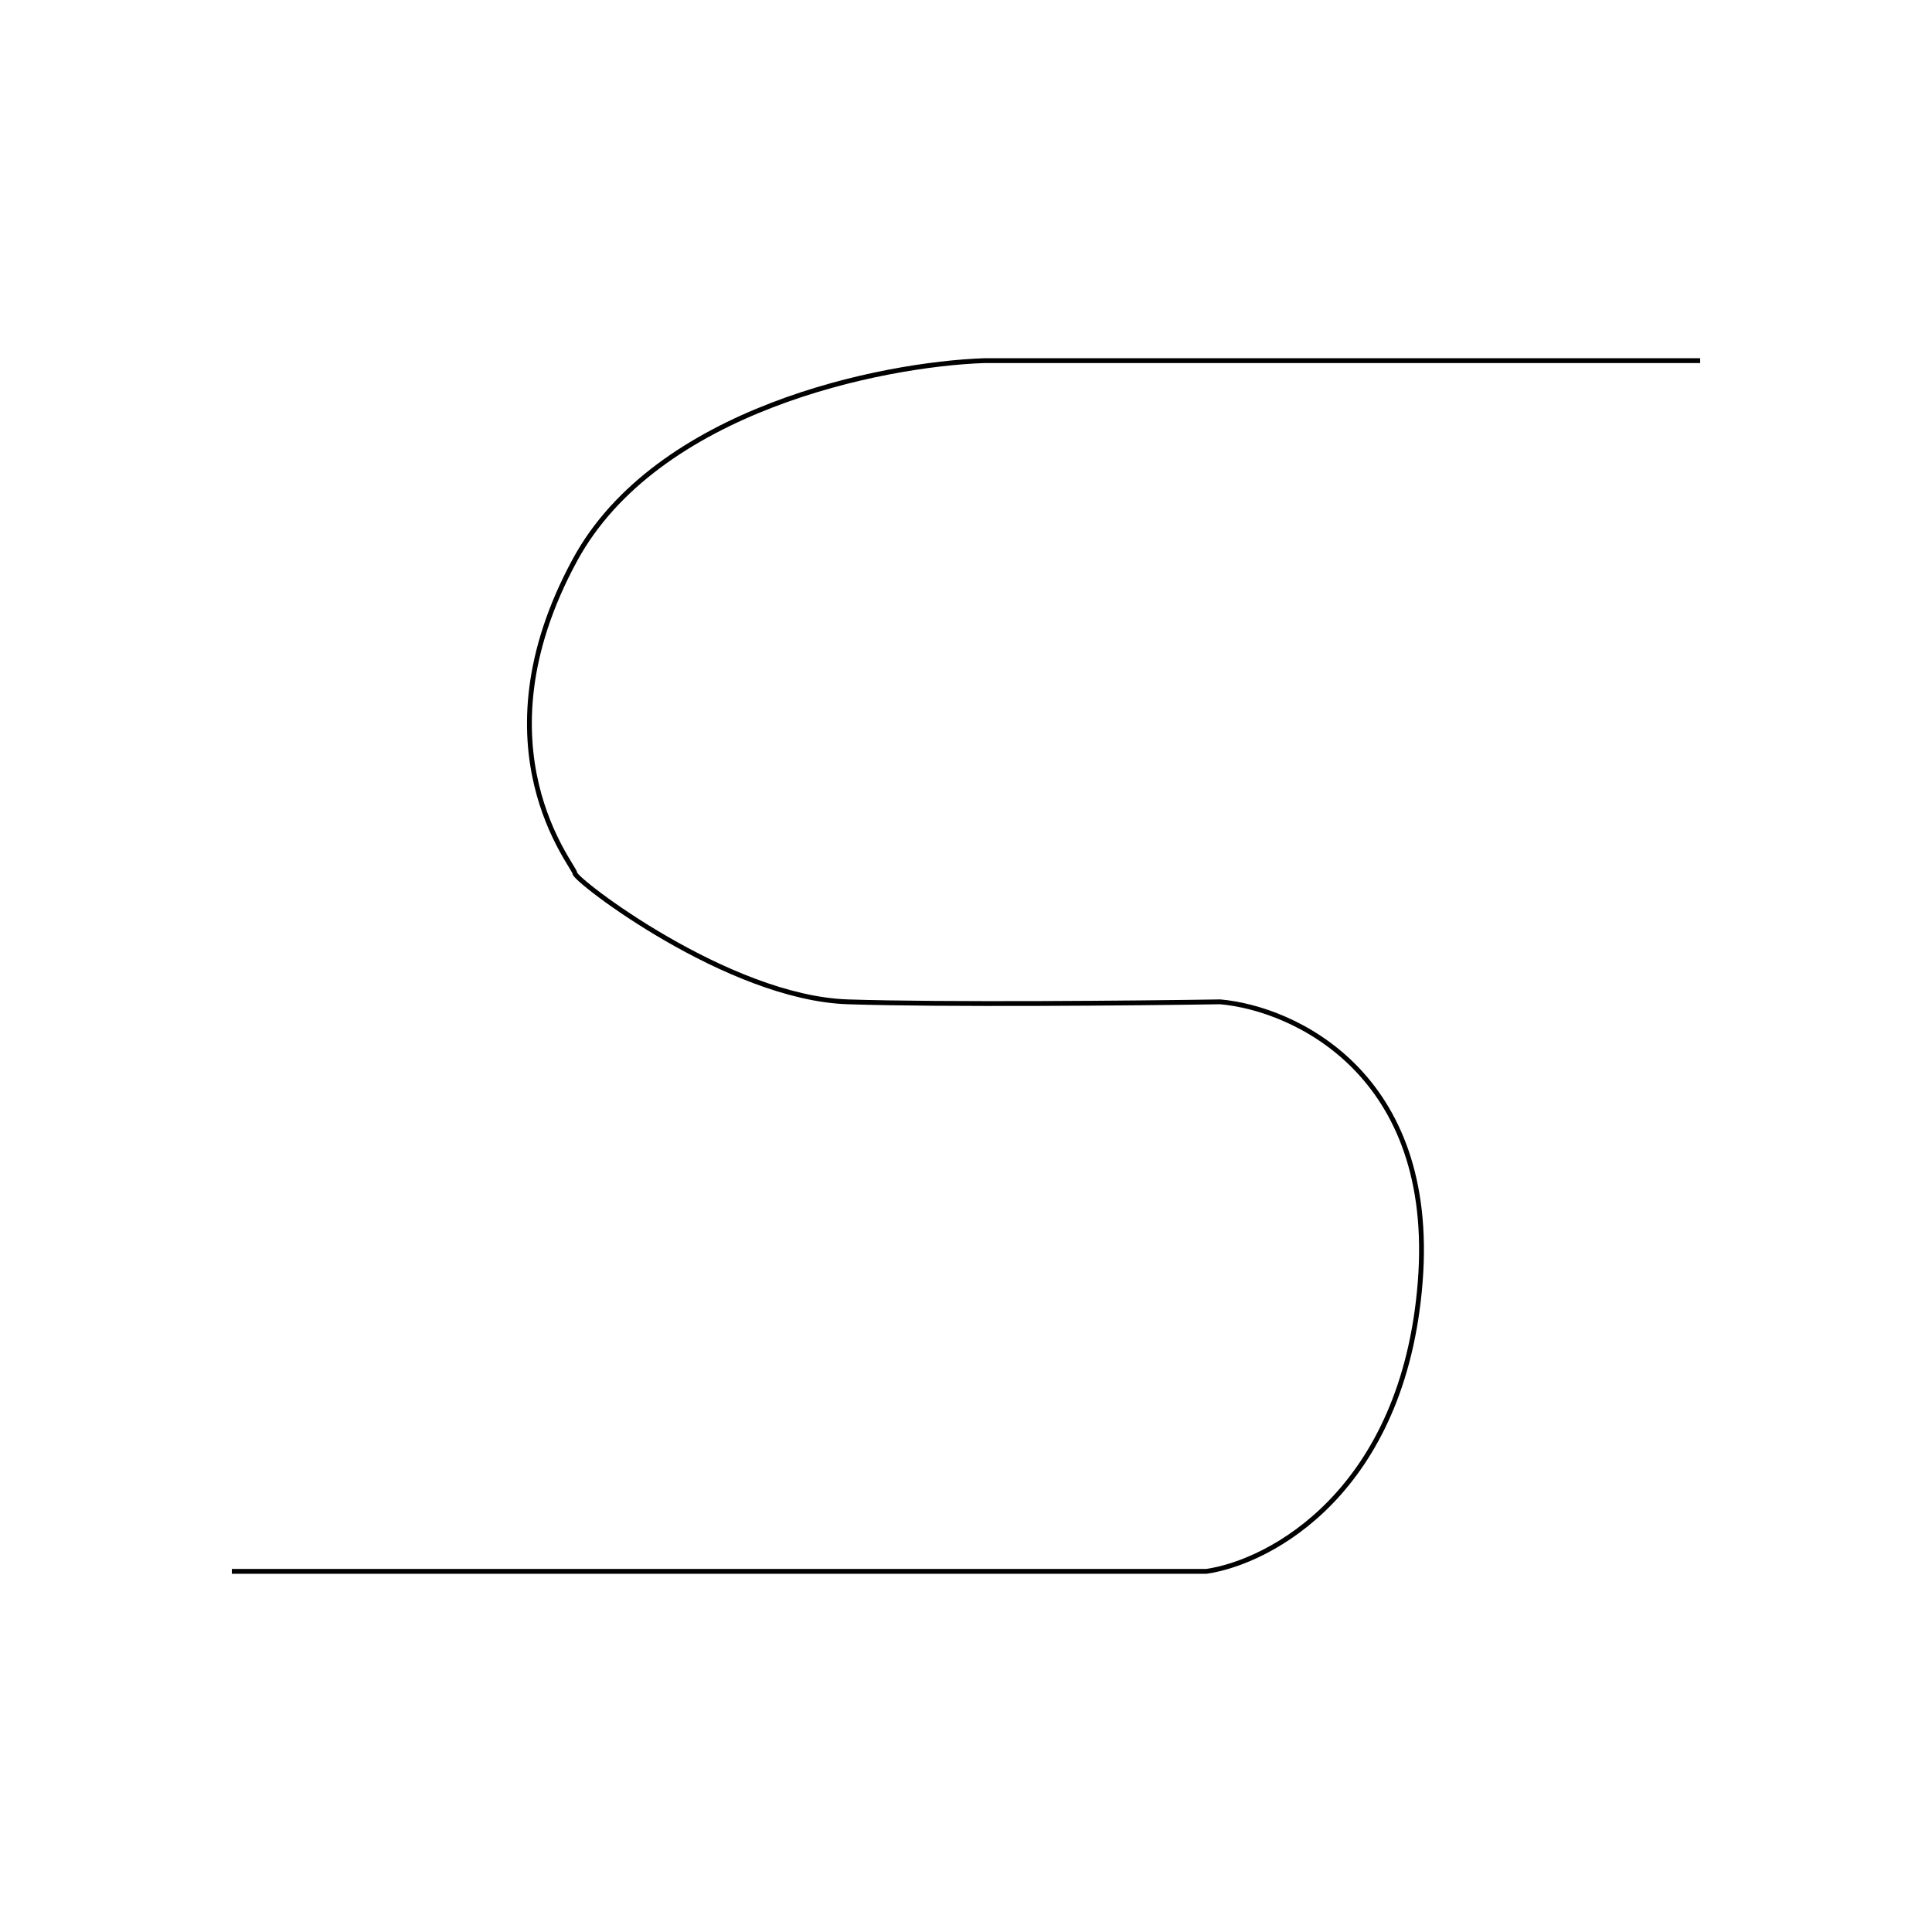
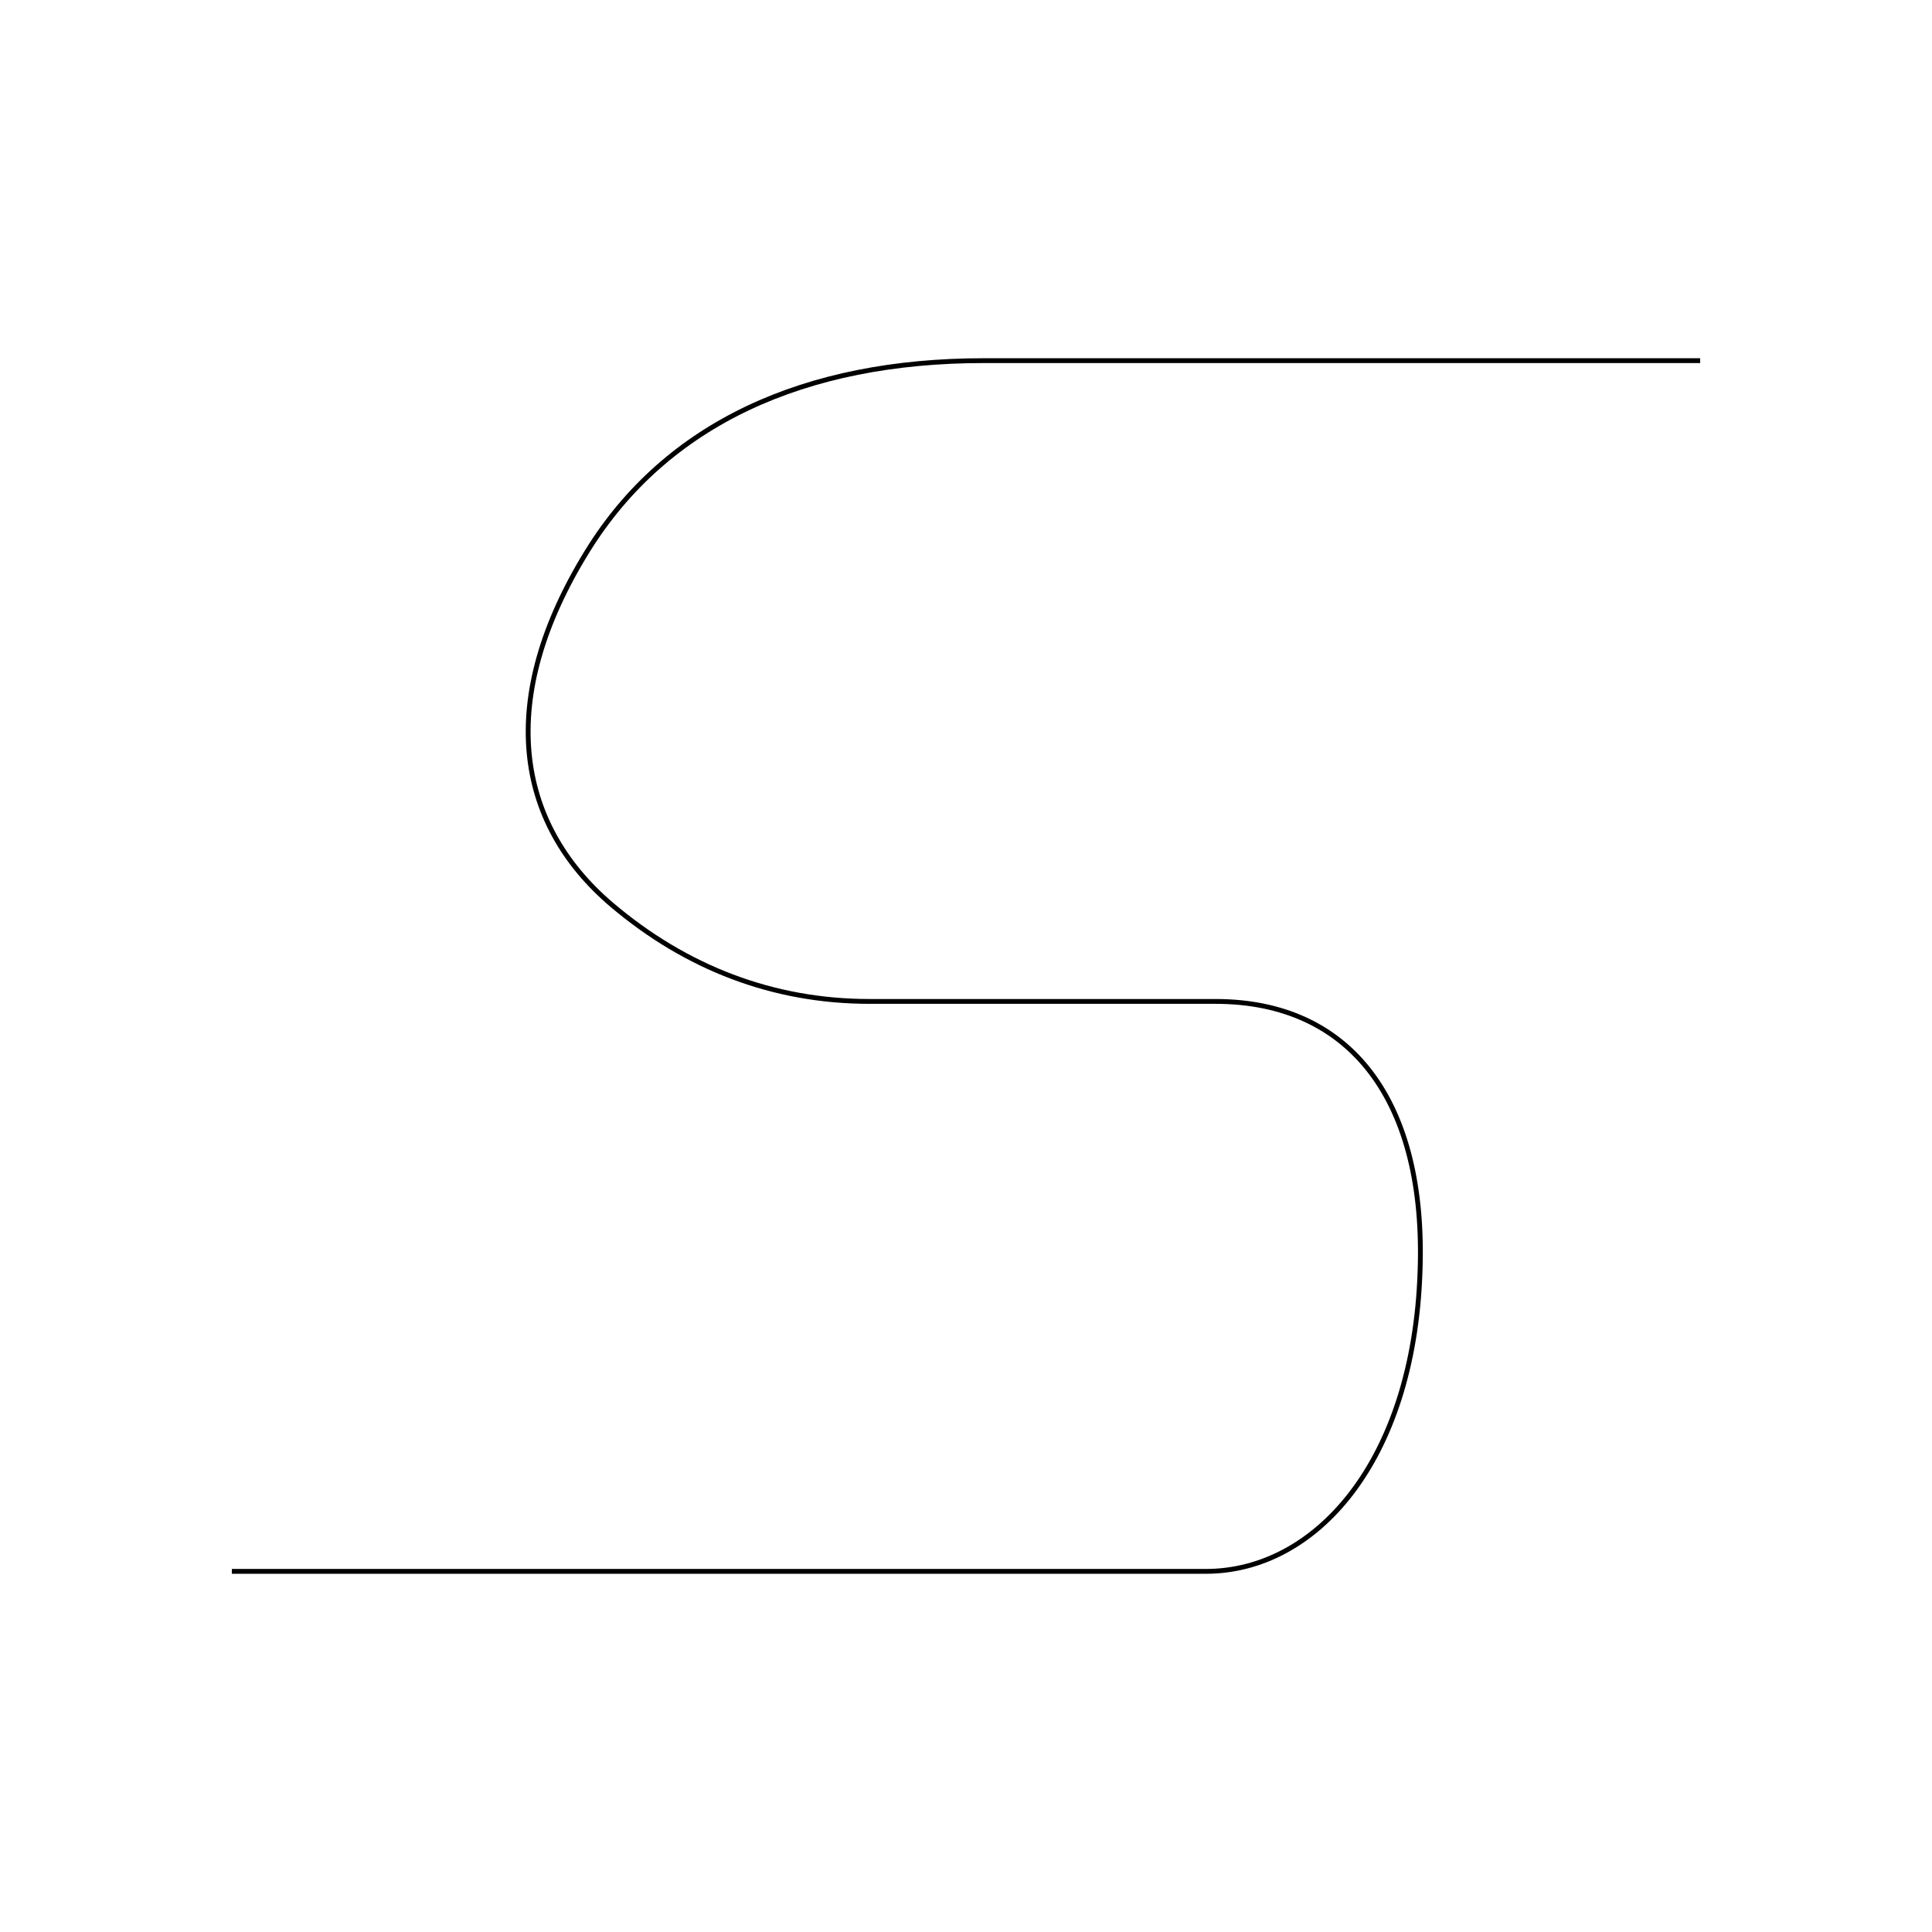
<svg xmlns="http://www.w3.org/2000/svg" width="1200" height="1200" viewBox="0 0 1200 1200" fill="none">
-   <path d="M1056 224H611.227C547.688 226.258 407.902 254.196 357.071 347.882C293.532 464.988 357.071 538.059 357.071 542.414C357.071 546.77 452.14 619.84 526.667 622.26C586.289 624.196 705.66 623.067 757.892 622.26C803.596 626.293 892.423 666.78 882.104 796.468C871.785 926.157 789.263 970.193 749.293 976H144" stroke="black" stroke-width="3" />
+   <path d="M1056 224        H611        C500 224 414 263 365 342        C308 434 320 511 380 562        C426 601 480 622 540 622        H755        C839 622 886 684 882 790        C878 908 817 976 749 976        H144" stroke="black" stroke-width="3" stroke-linecap="butt" stroke-linejoin="round" />
</svg>
